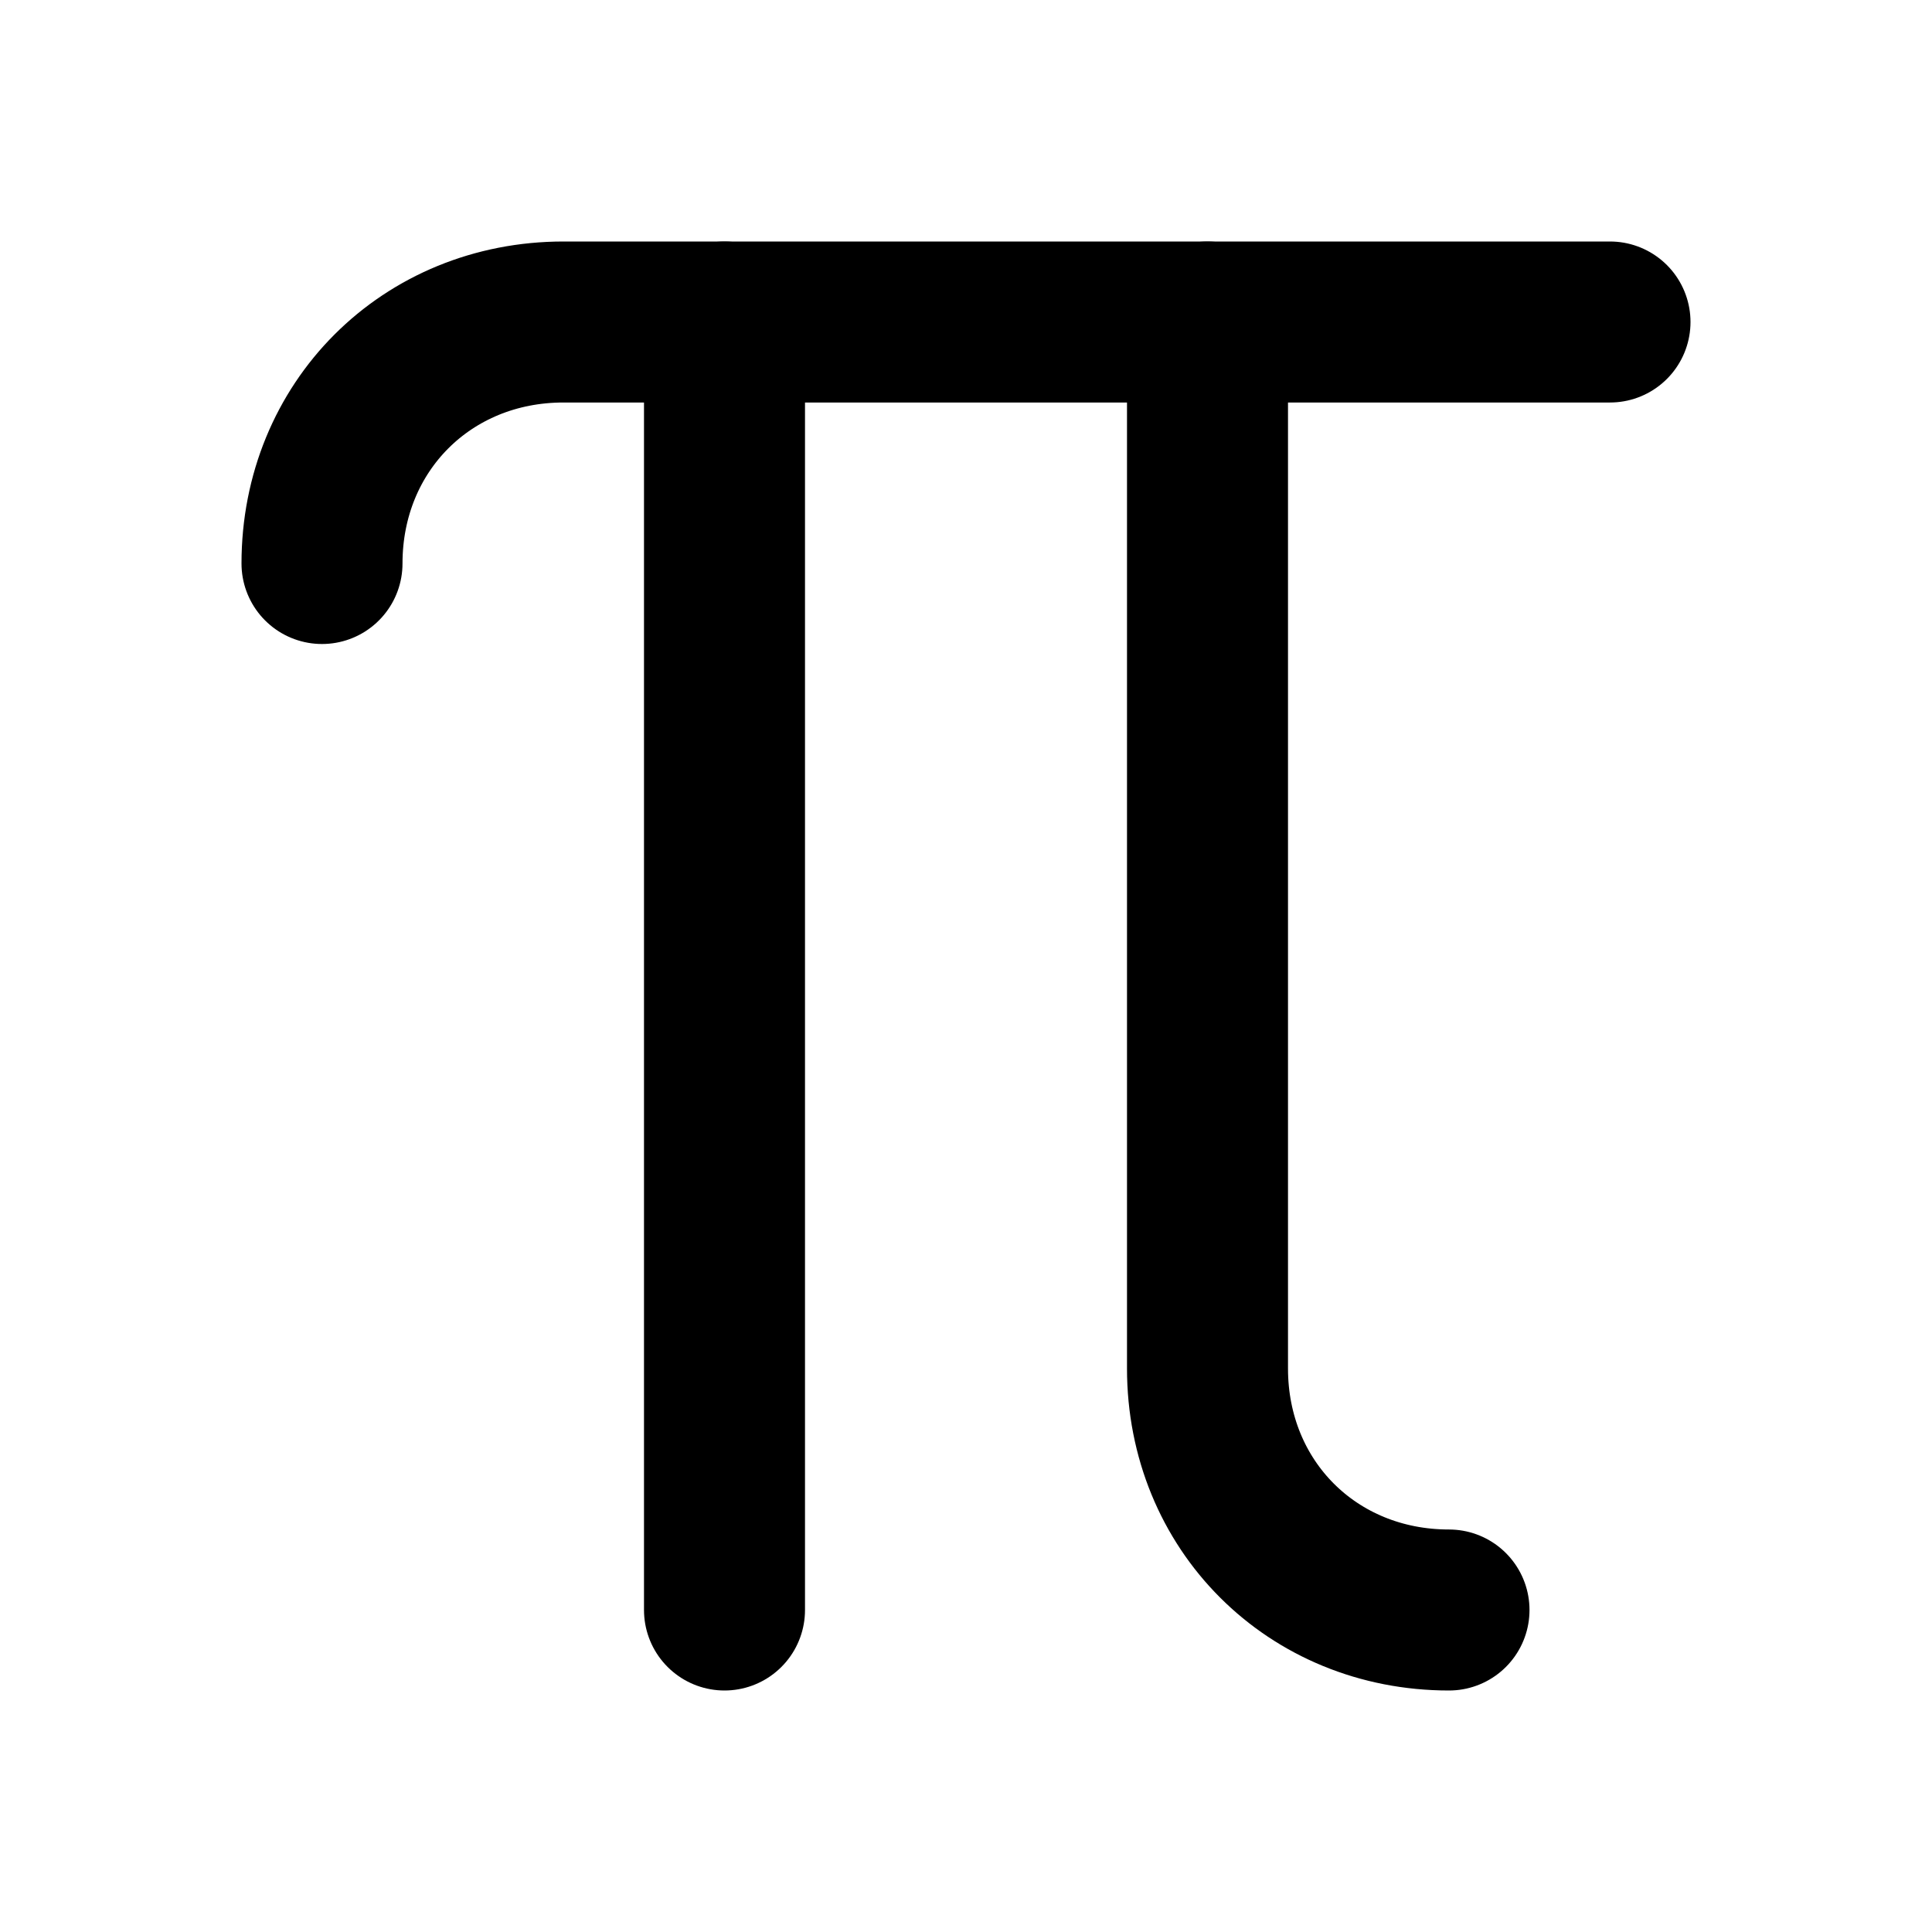
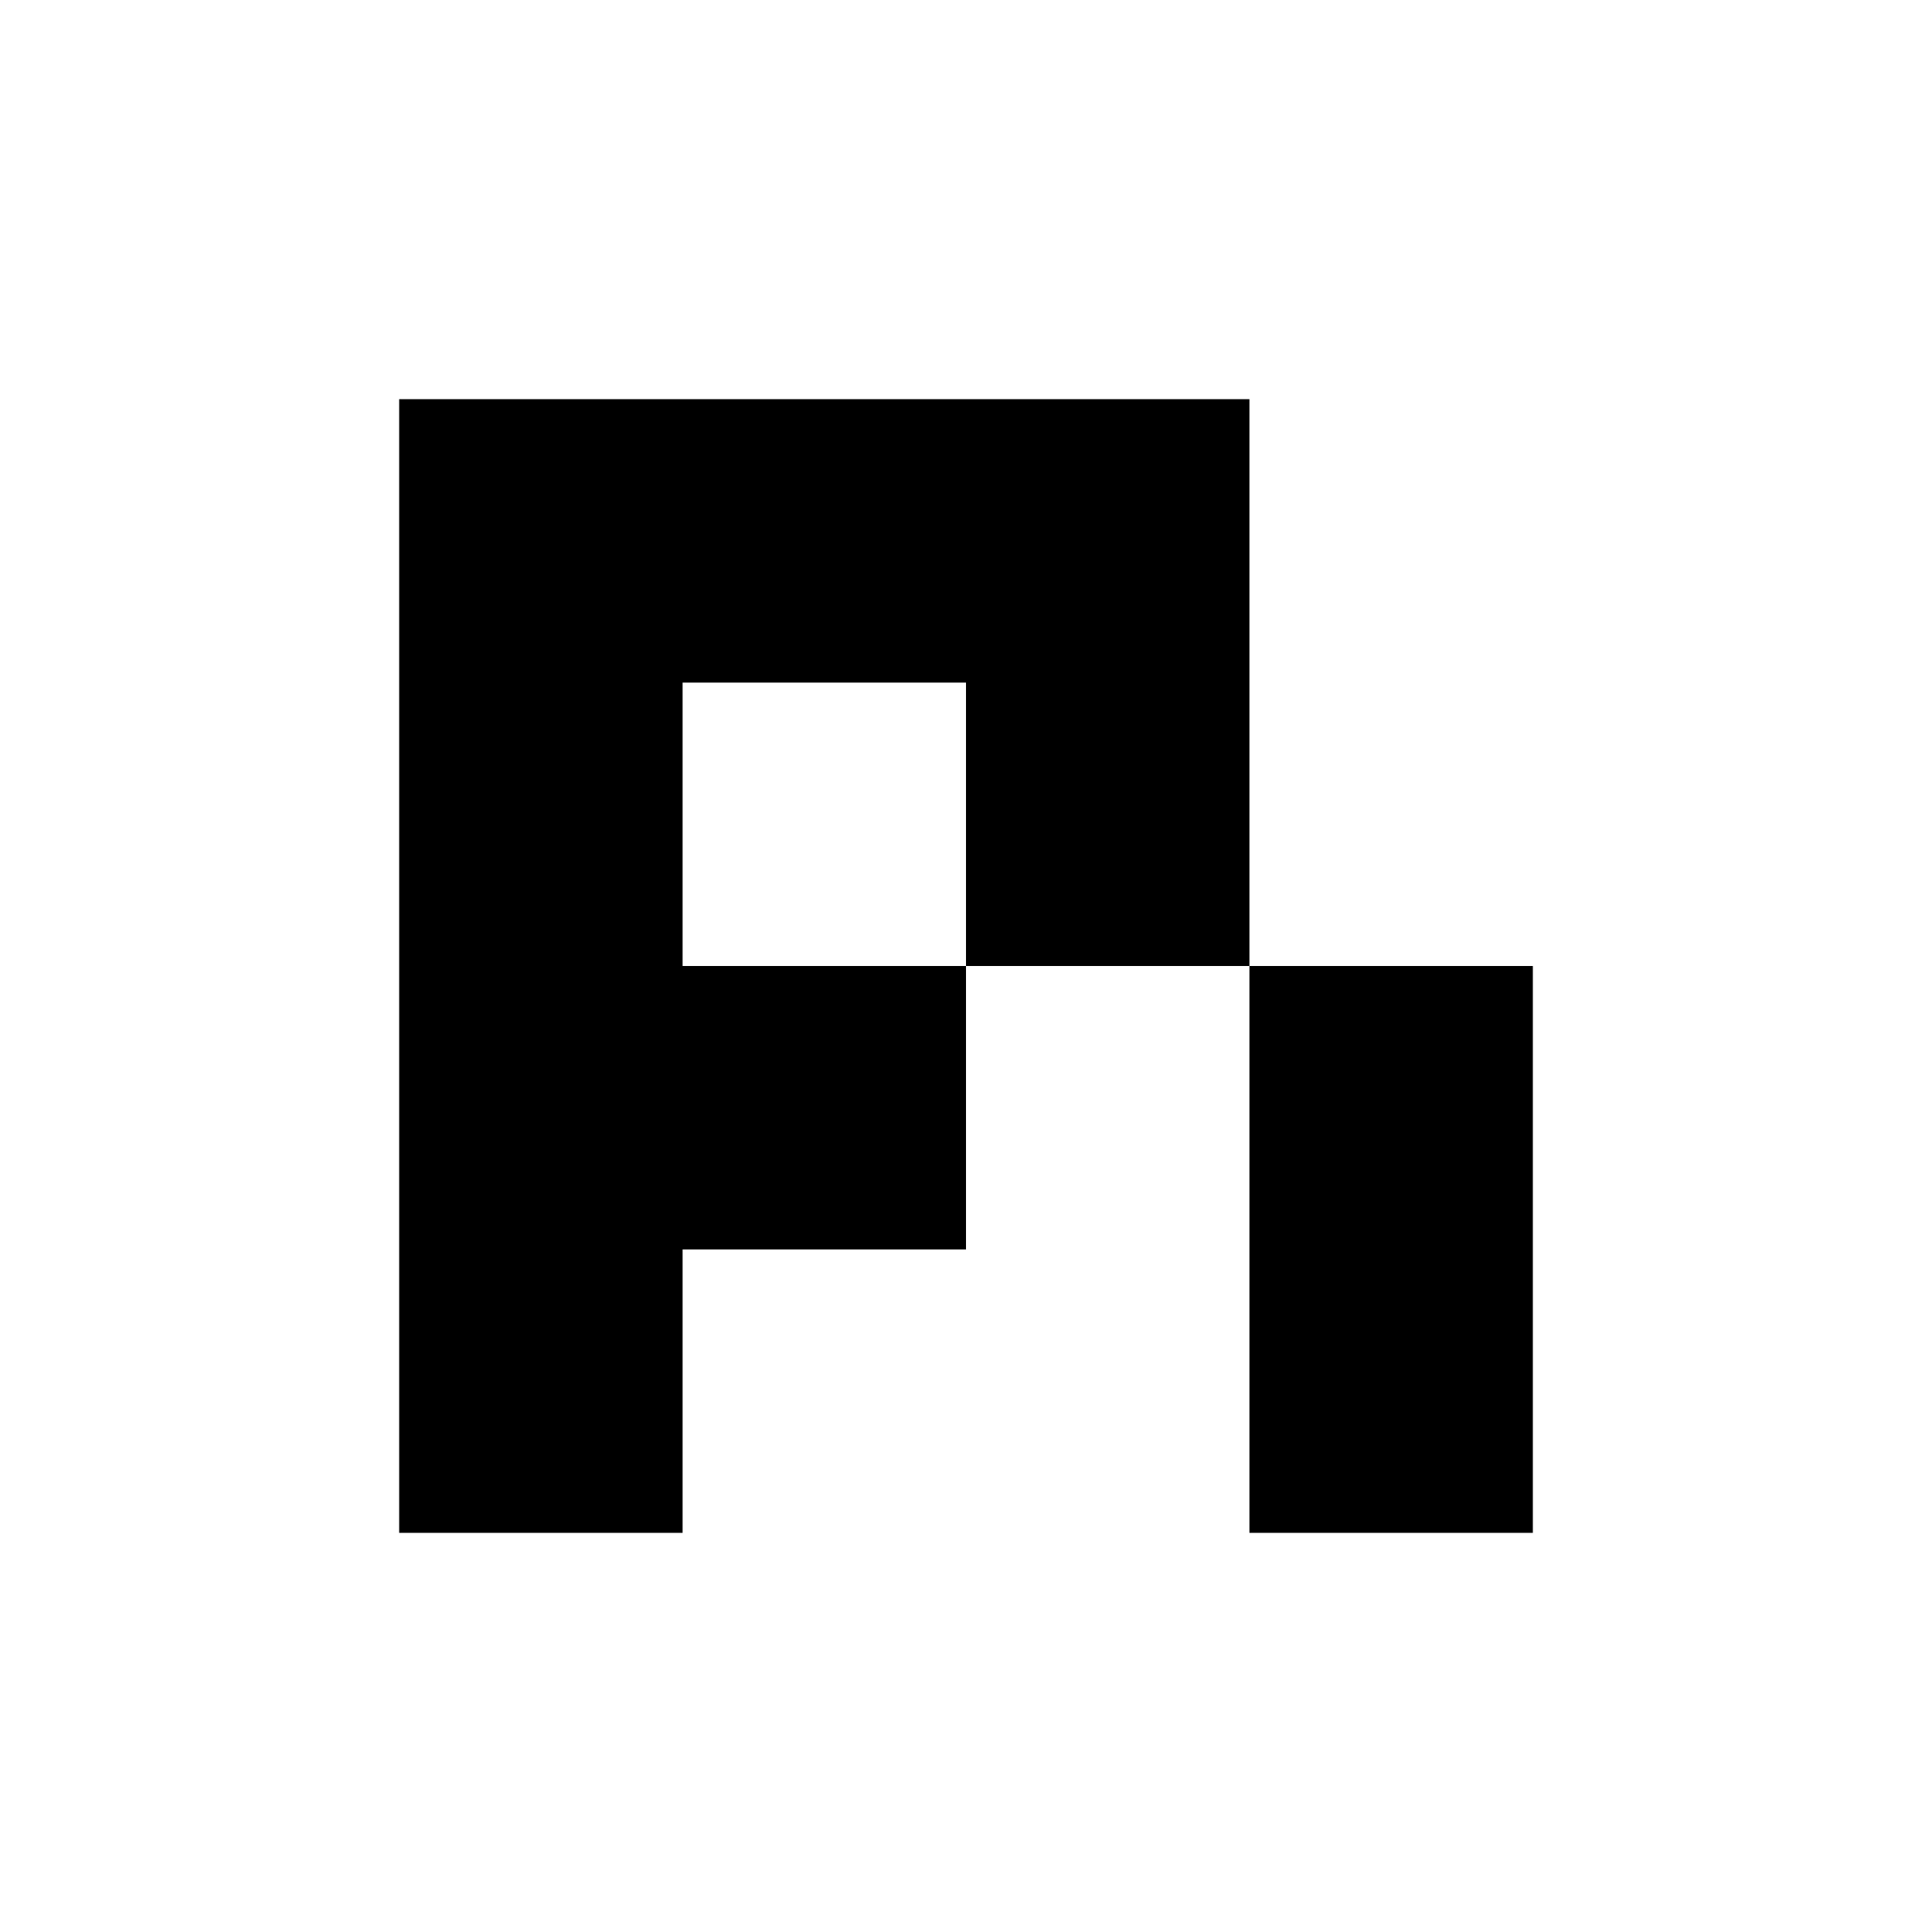
- <svg xmlns="http://www.w3.org/2000/svg" width="24" height="24" viewBox="0 0 24 24" fill="none" stroke="currentColor" stroke-width="2" stroke-linecap="round" stroke-linejoin="round">
-   <line x1="9" x2="9" y1="4" y2="20" />
-   <path d="M4 7c0-1.7 1.3-3 3-3h13" />
-   <path d="M18 20c-1.7 0-3-1.3-3-3V4" />
+ <svg xmlns="http://www.w3.org/2000/svg" role="img" viewBox="0 0 800 800" fill="currentColor">
+   <path fill-rule="evenodd" d="M165.29 165.29H517.36V400H400V517.36H282.65V634.72H165.29ZM282.65 282.65V400H400V282.65Z" />
+   <path d="M517.36 400H634.72V634.72H517.36Z" />
</svg>
